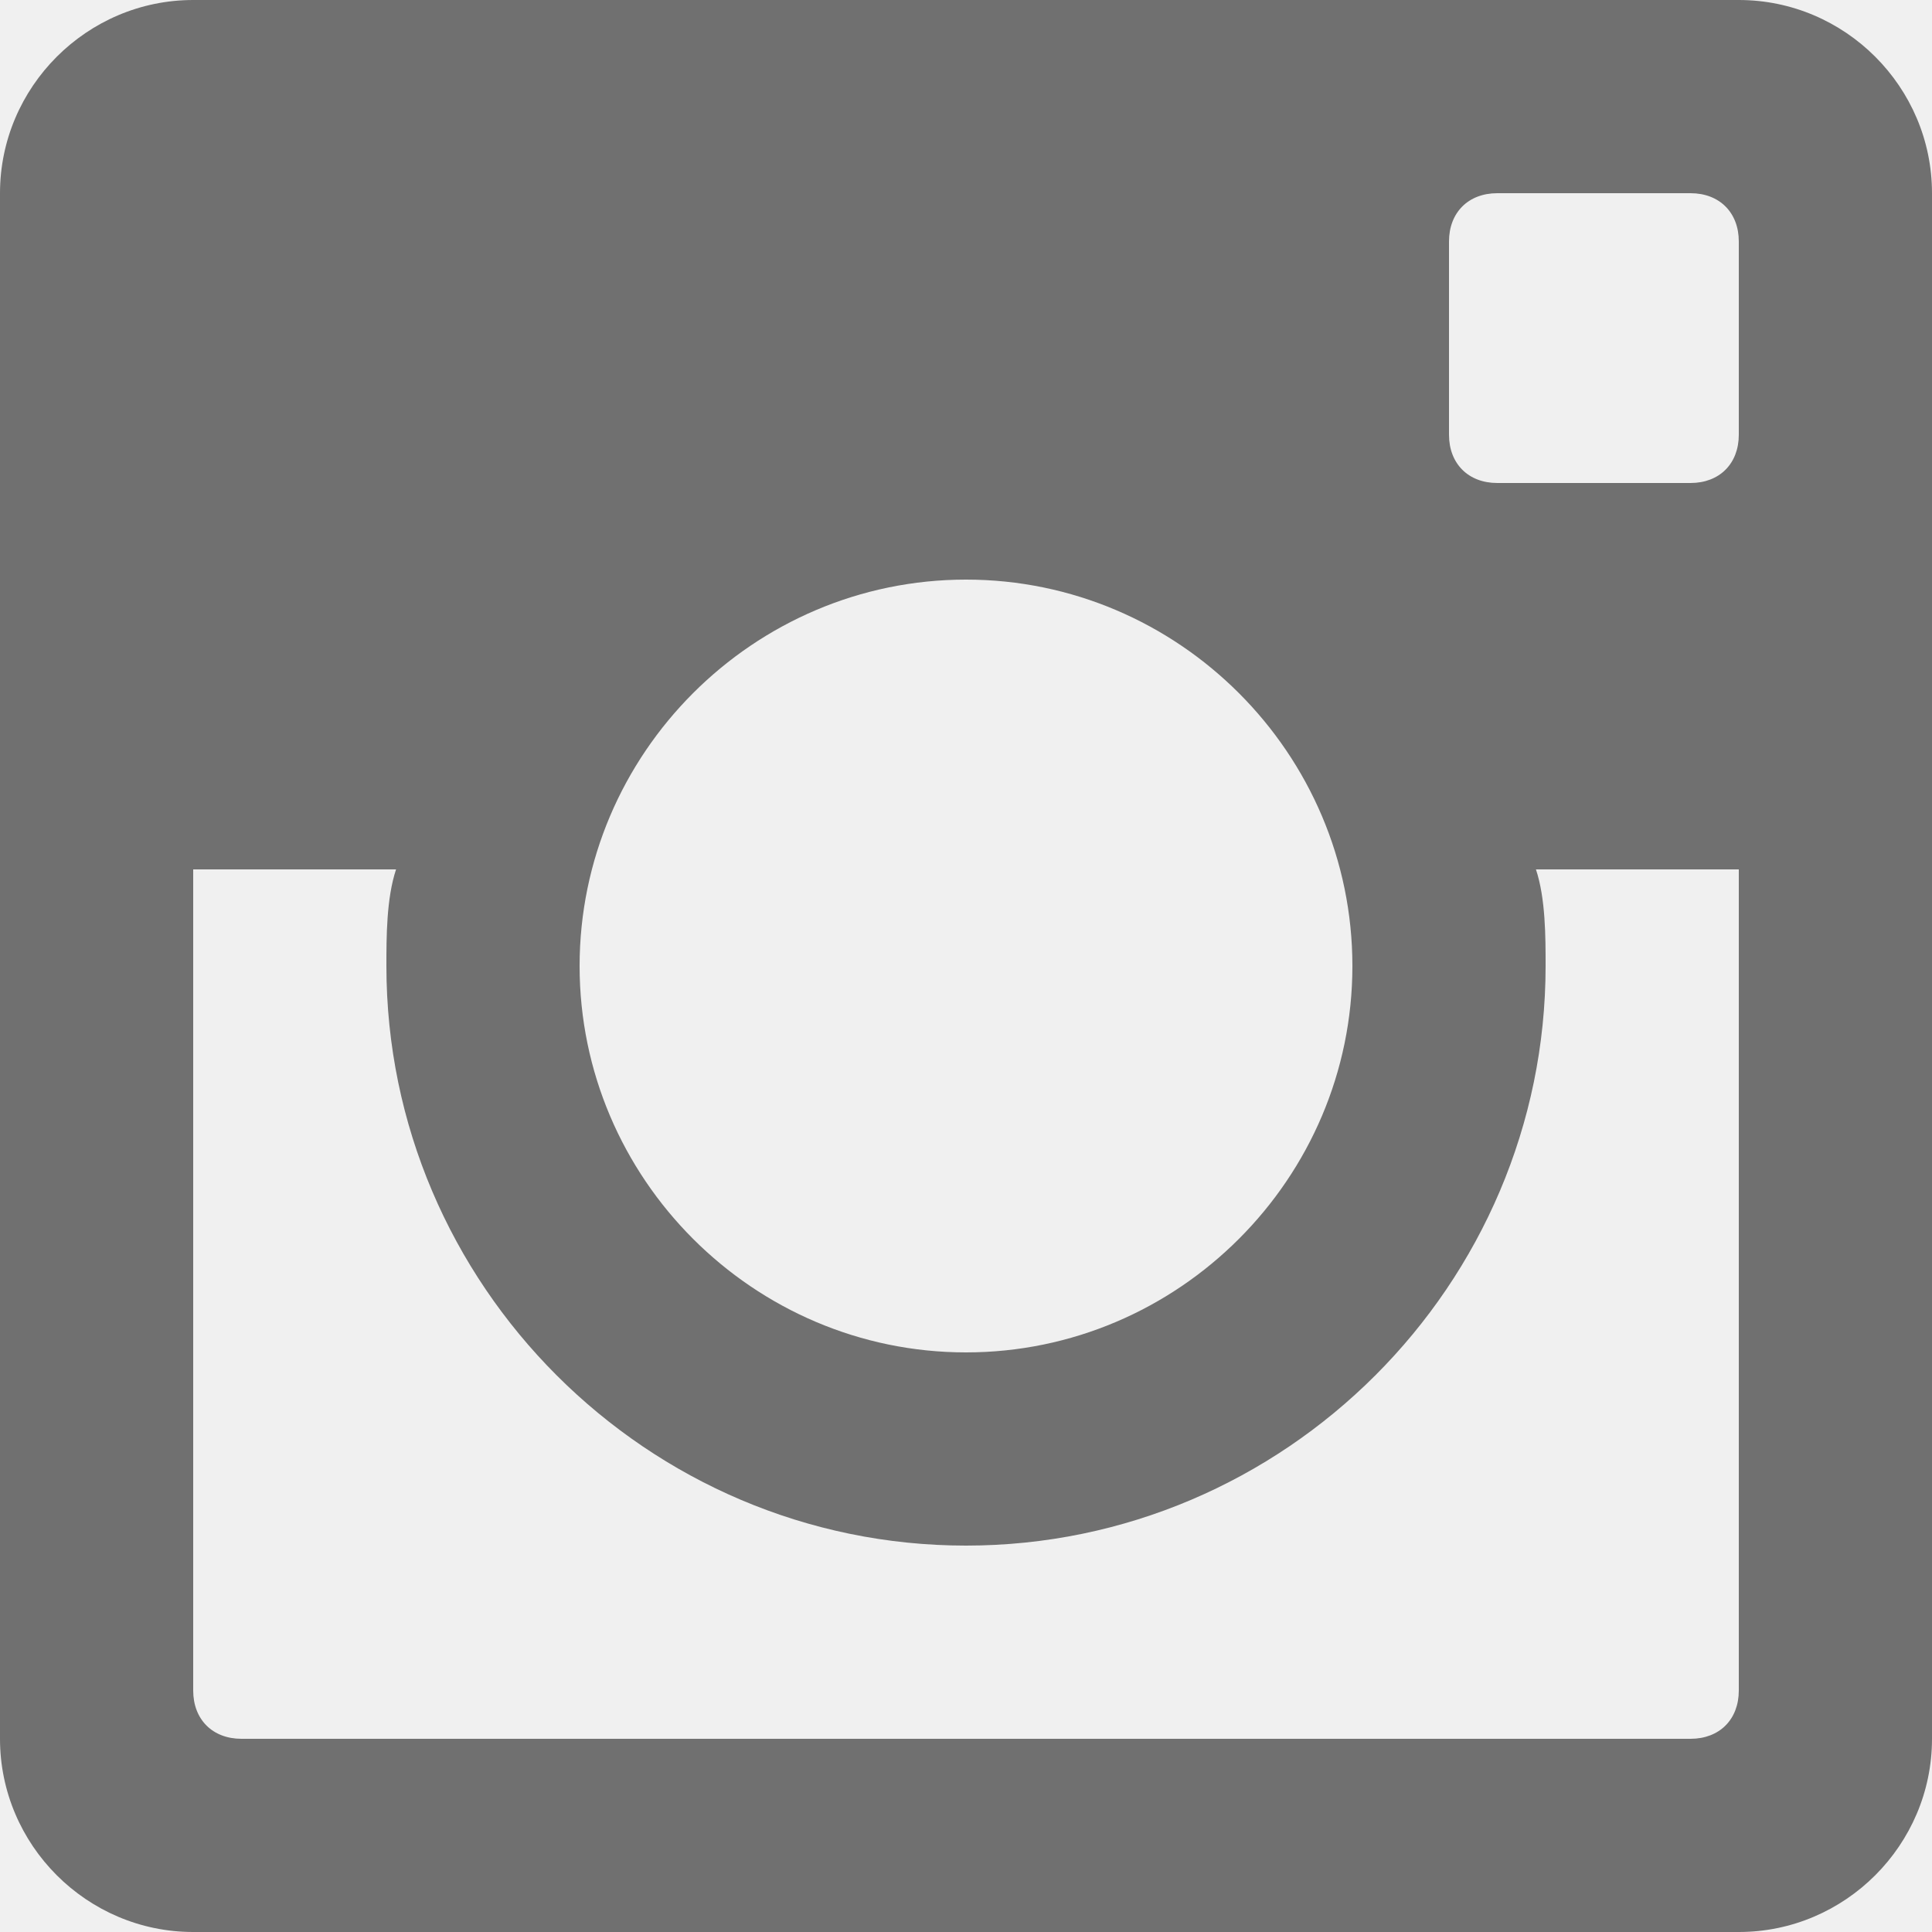
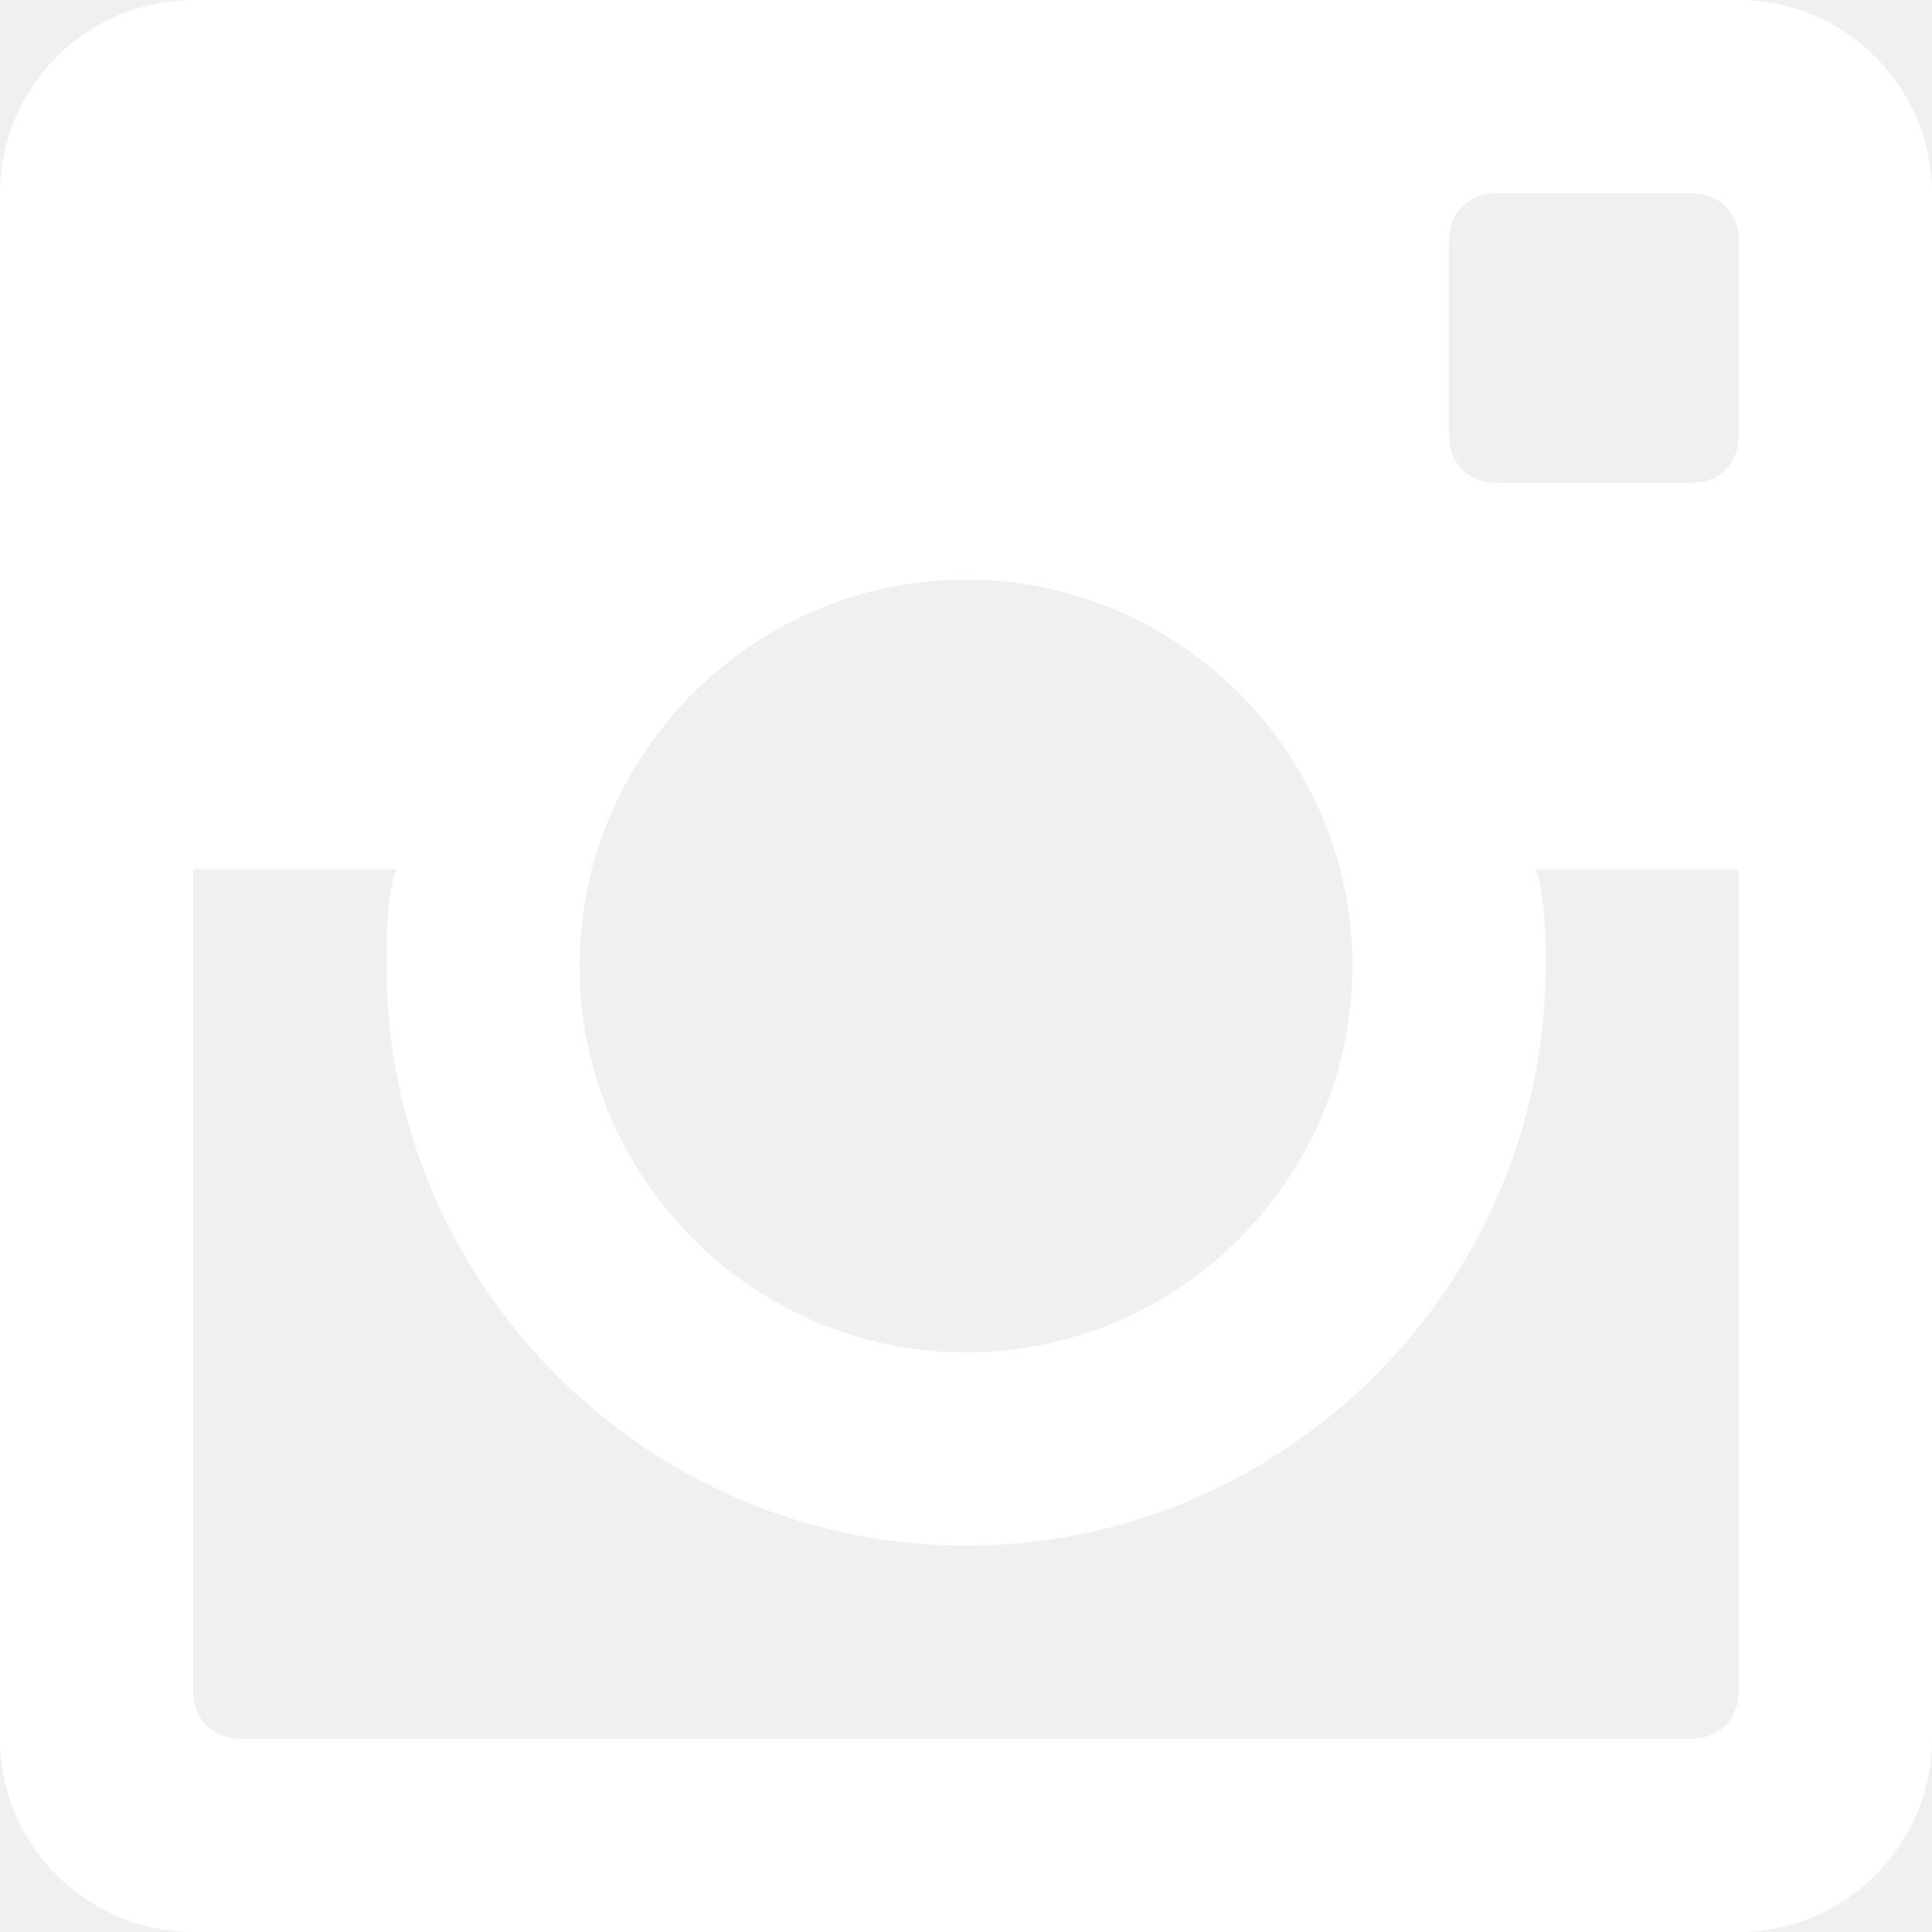
<svg xmlns="http://www.w3.org/2000/svg" width="512px" height="512px" viewBox="0 0 510 510">
-   <path d="M459,0H51C22.95,0,0,22.95,0,51v408c0,28.05,22.95,51,51,51h408c28.05,0,51-22.95,51-51V51C510,22.95,487.05,0,459,0z     M255,153c56.1,0,102,45.9,102,102c0,56.1-45.9,102-102,102c-56.1,0-102-45.9-102-102C153,198.9,198.9,153,255,153z M63.75,459    C56.1,459,51,453.9,51,446.25V229.5h53.55C102,237.15,102,247.35,102,255c0,84.15,68.85,153,153,153c84.15,0,153-68.85,153-153    c0-7.65,0-17.85-2.55-25.5H459v216.75c0,7.65-5.1,12.75-12.75,12.75H63.75z M459,114.75c0,7.65-5.1,12.75-12.75,12.75h-51    c-7.65,0-12.75-5.1-12.75-12.75v-51c0-7.65,5.1-12.75,12.75-12.75h51C453.9,51,459,56.1,459,63.75V114.75z" fill="#707070" />
+   <path d="M459,0H51C22.95,0,0,22.95,0,51v408c0,28.05,22.95,51,51,51h408c28.05,0,51-22.95,51-51V51C510,22.95,487.05,0,459,0z     M255,153c56.1,0,102,45.9,102,102c0,56.1-45.9,102-102,102c-56.1,0-102-45.9-102-102C153,198.9,198.9,153,255,153z M63.75,459    C56.1,459,51,453.9,51,446.25V229.5h53.55C102,237.15,102,247.35,102,255c0,84.15,68.85,153,153,153c84.15,0,153-68.85,153-153    c0-7.65,0-17.85-2.55-25.5H459v216.75c0,7.65-5.1,12.75-12.75,12.75H63.75z M459,114.75c0,7.65-5.1,12.75-12.75,12.75h-51    c-7.65,0-12.75-5.1-12.75-12.75v-51c0-7.65,5.1-12.75,12.75-12.75h51C453.9,51,459,56.1,459,63.75V114.75z" fill="#ffffff" />
</svg>
